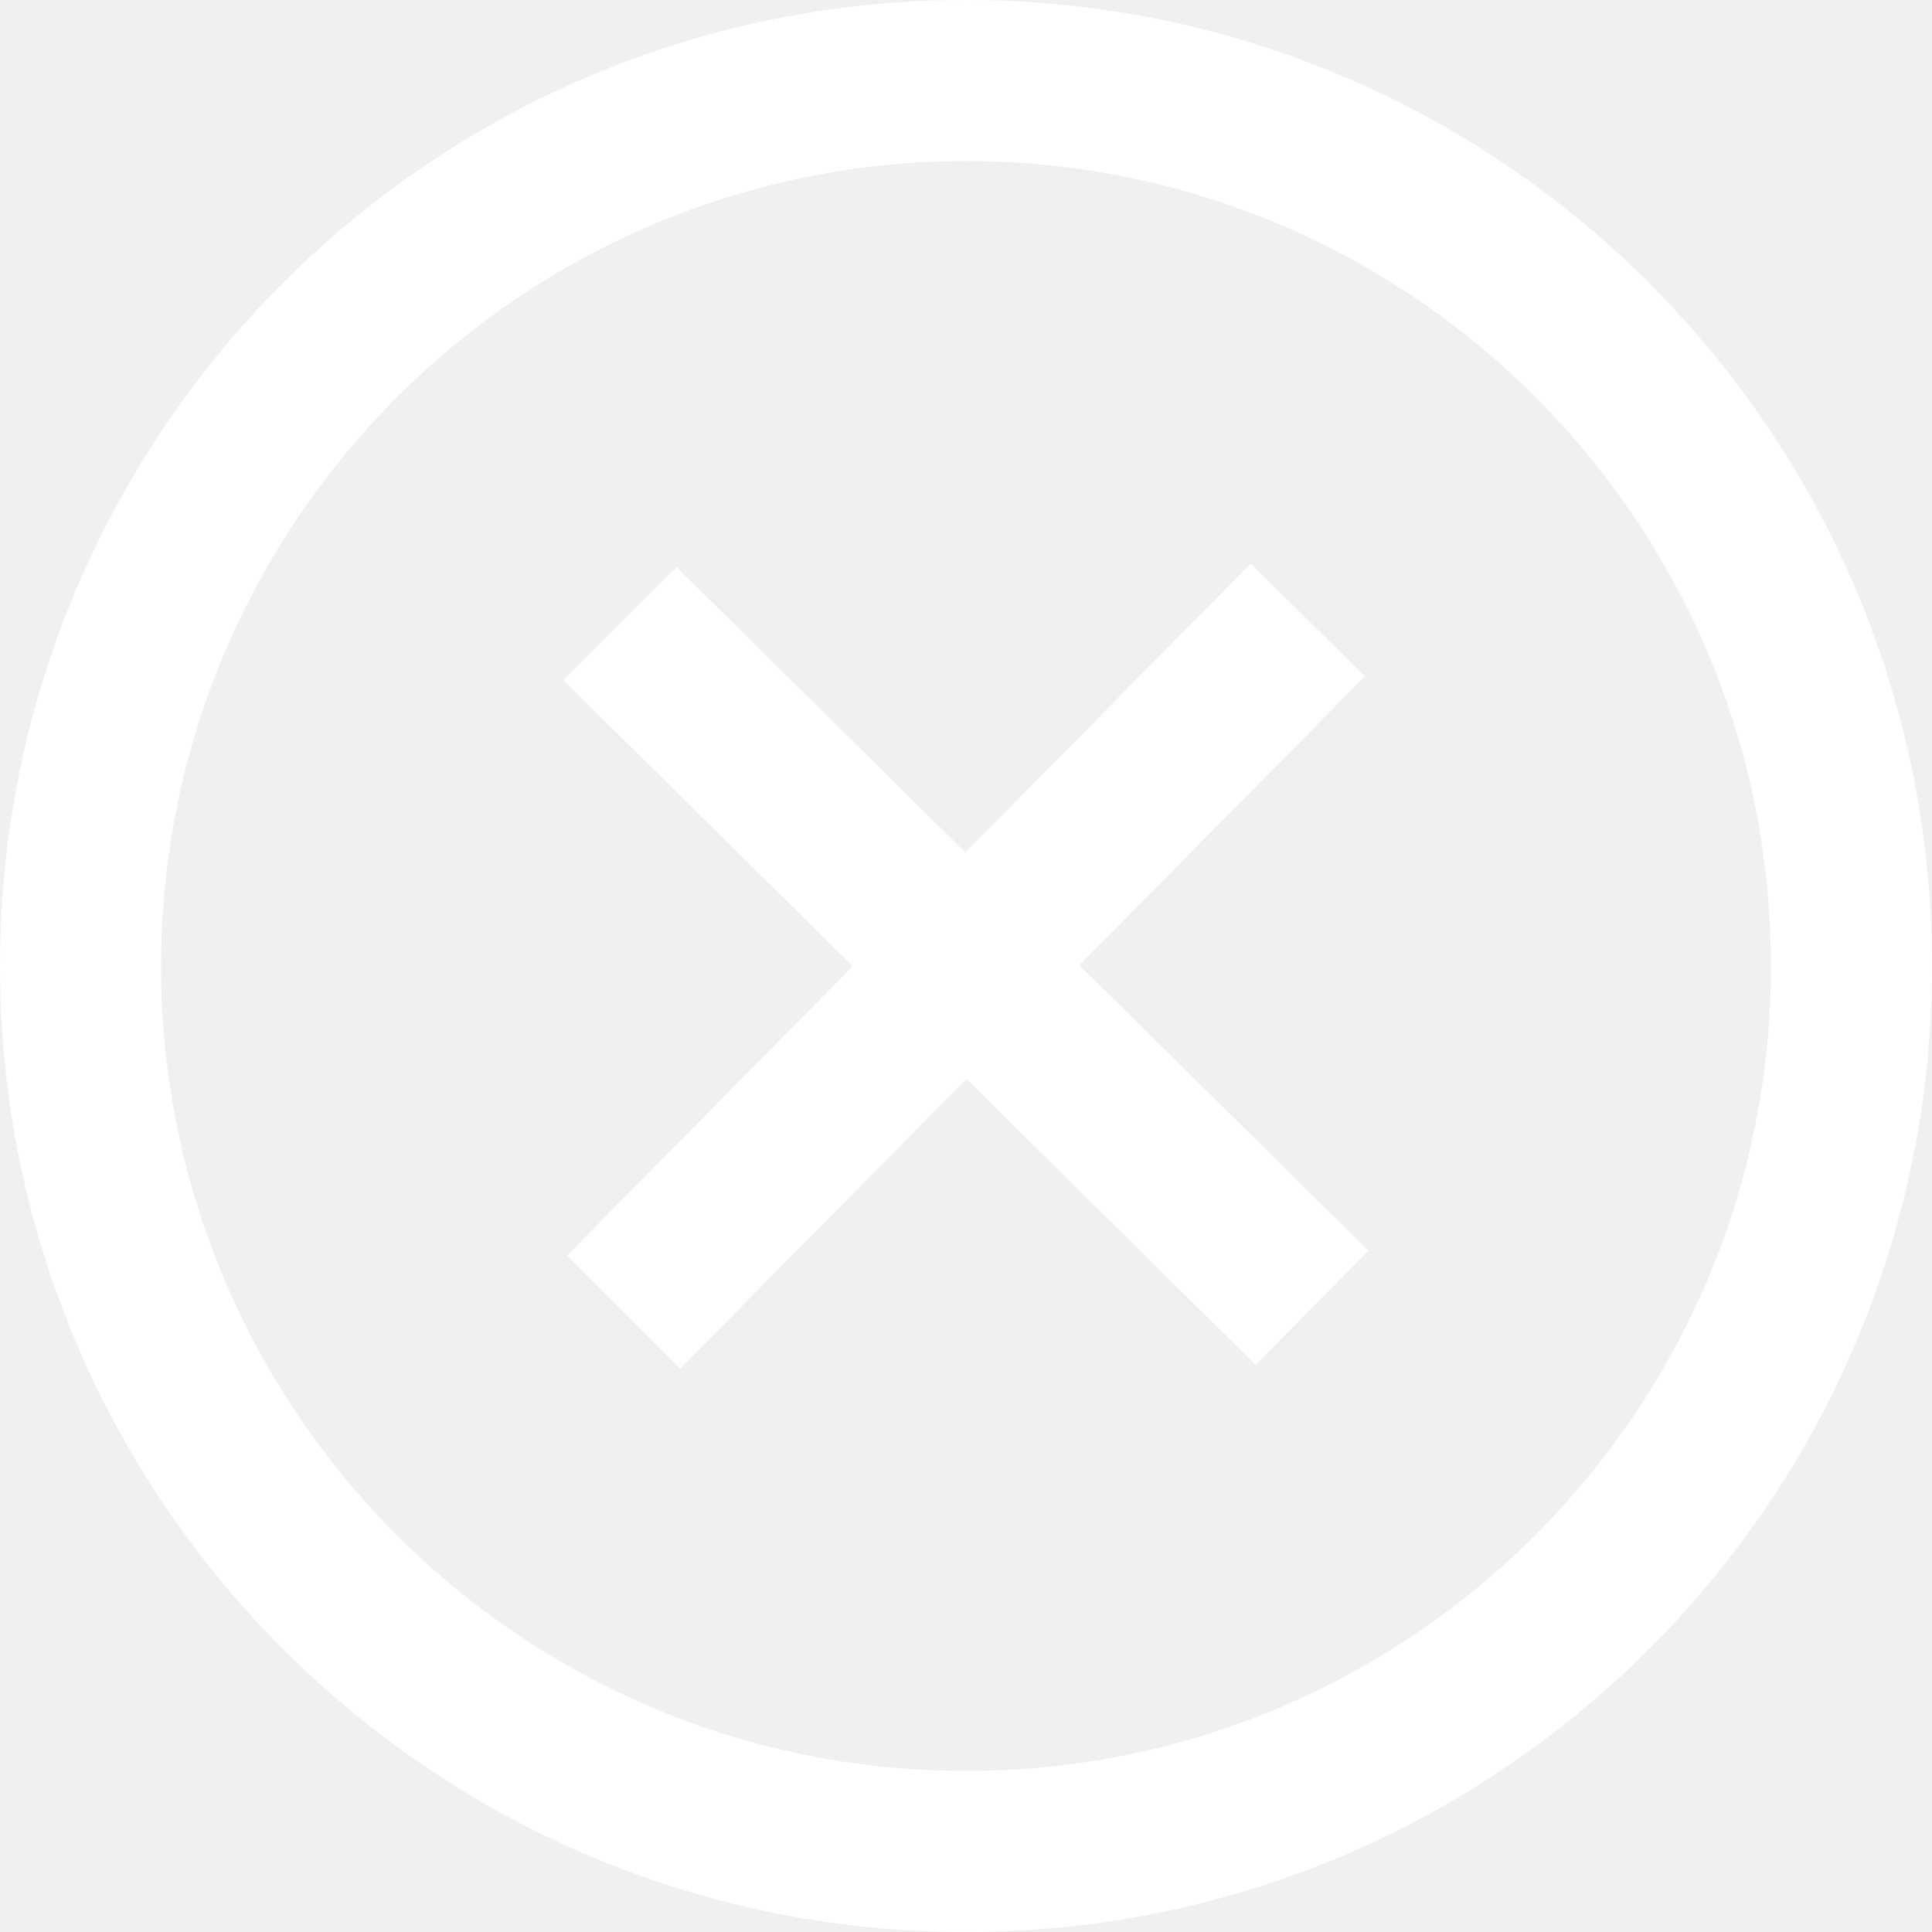
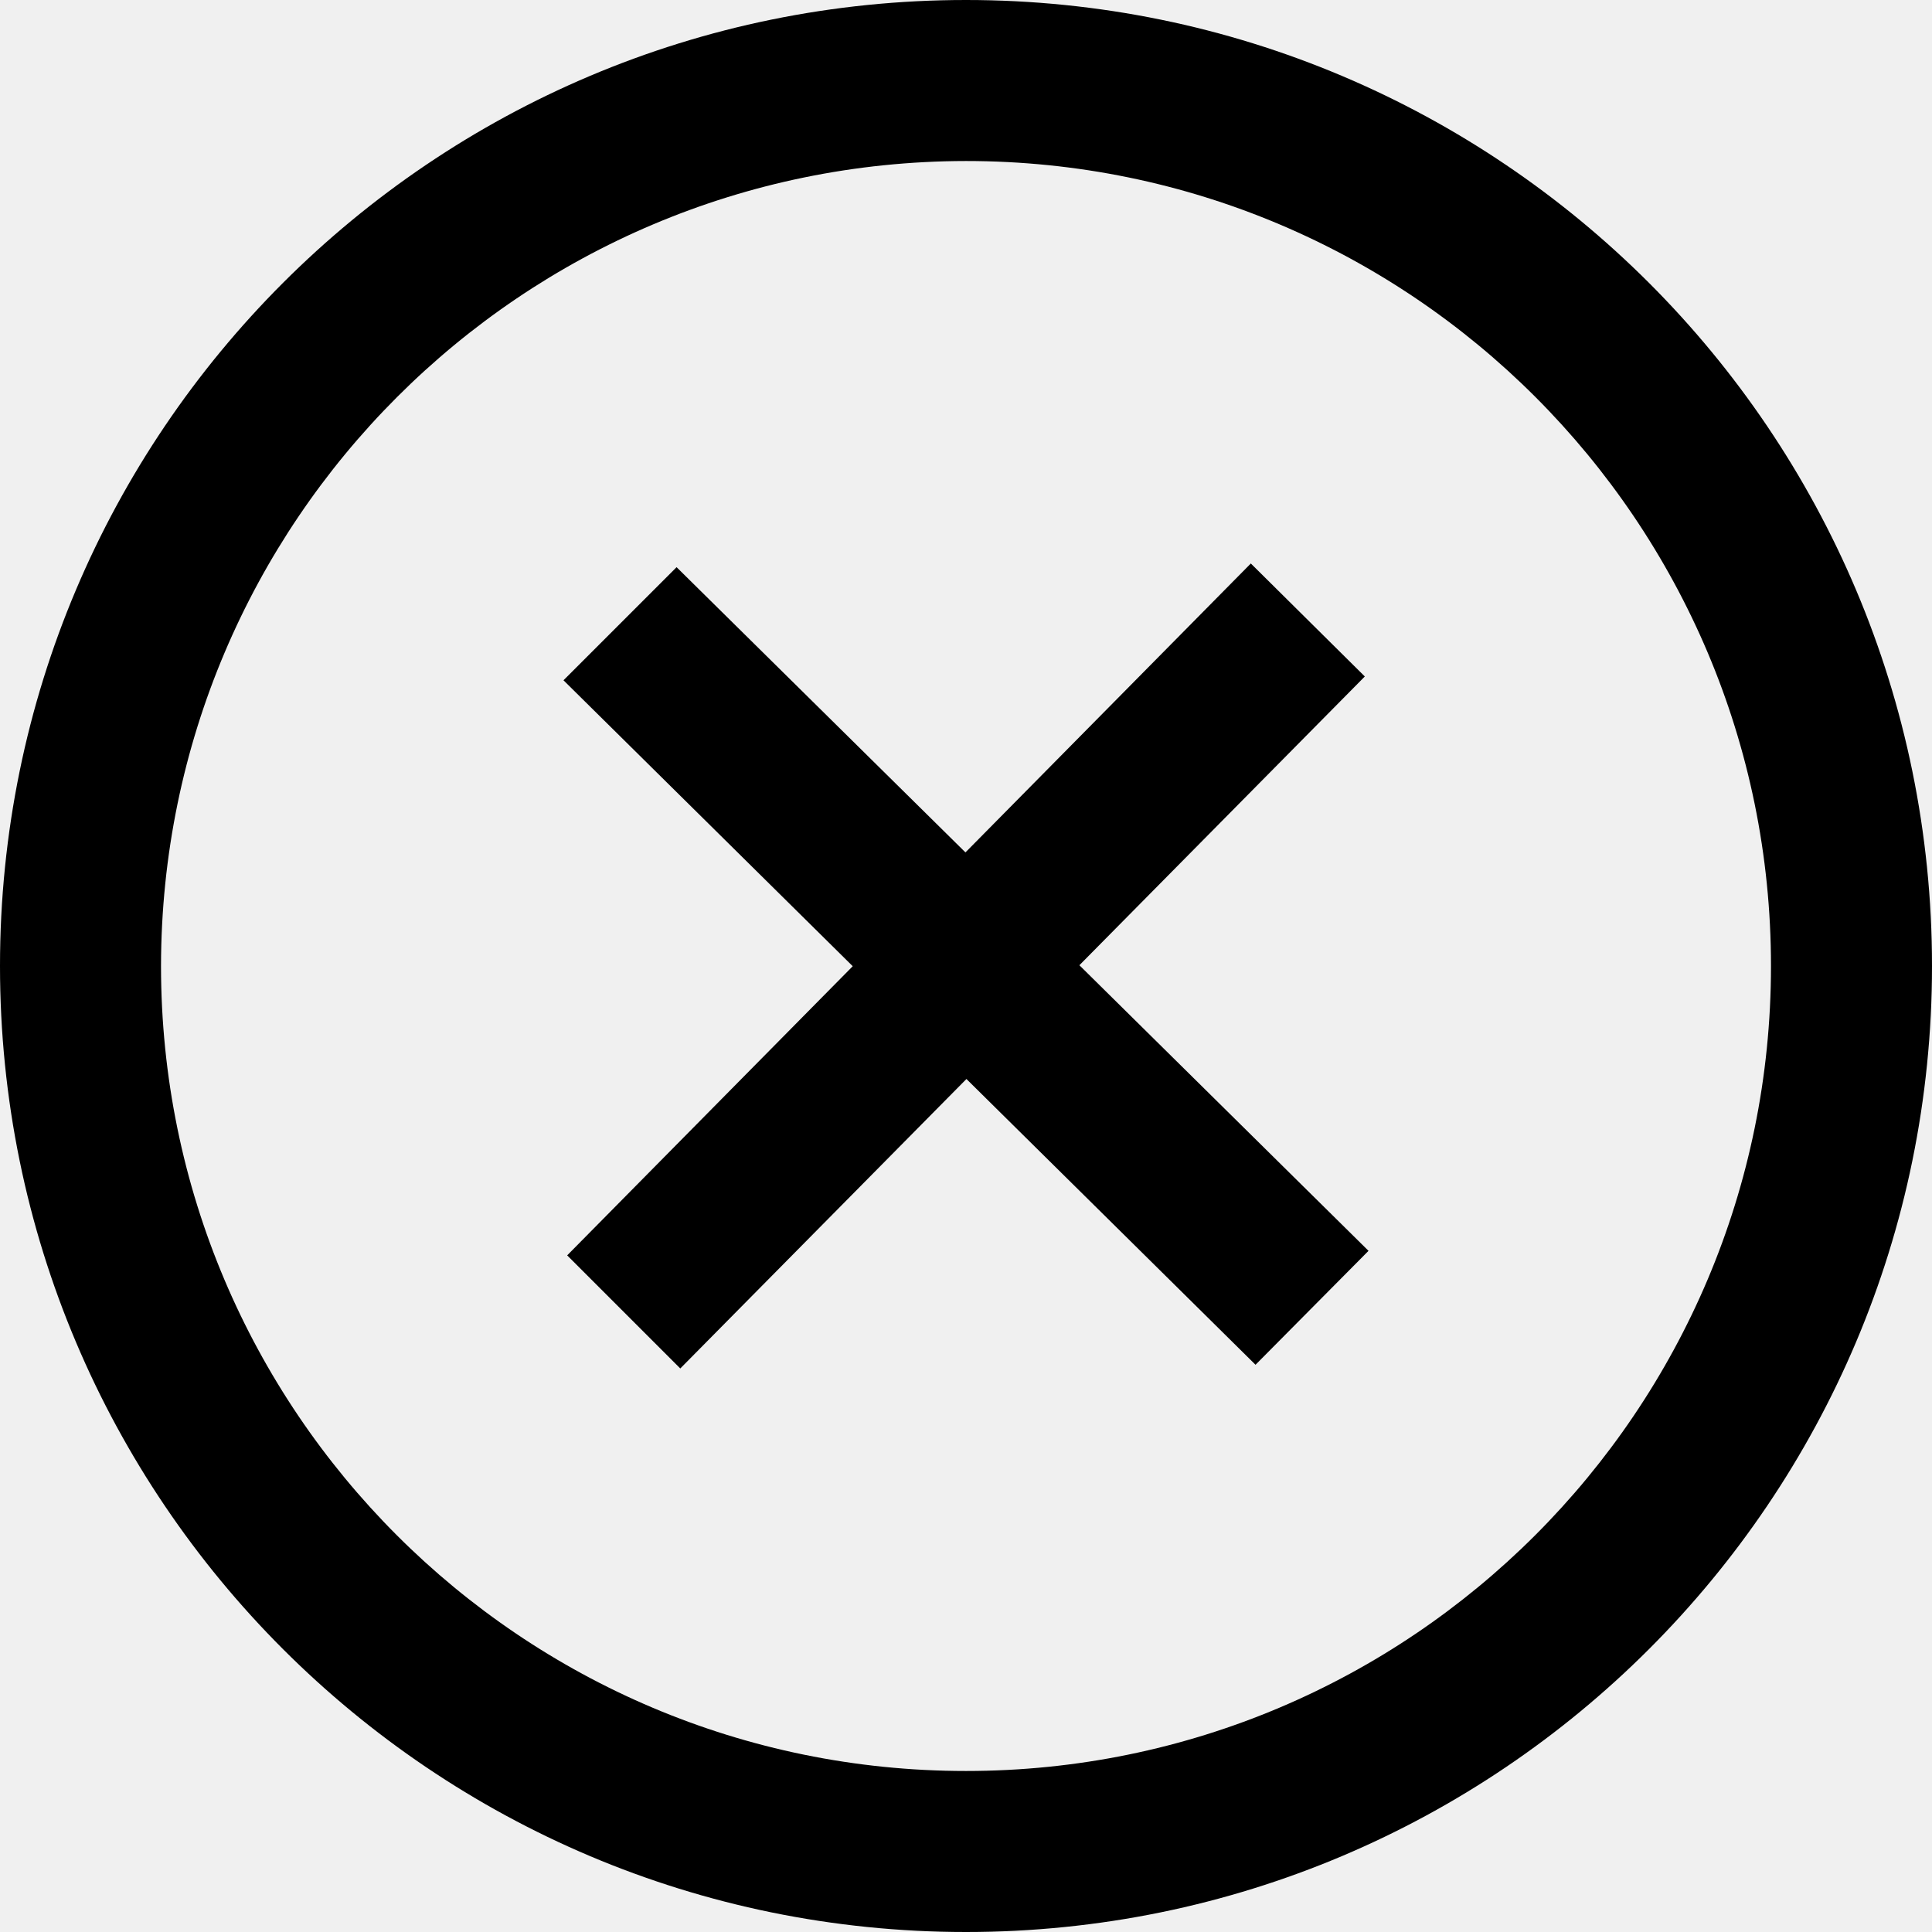
<svg xmlns="http://www.w3.org/2000/svg" viewBox="0 0 35 35">
-   <path id="sidebar-close-btn" d="M17.5,2.917A14.583,14.583,0,1,1,2.917,17.5,14.6,14.6,0,0,1,17.5,2.917ZM17.5,0A17.5,17.5,0,1,0,35,17.5,17.5,17.5,0,0,0,17.5,0Zm7.292,22.66-5.238-5.174,5.171-5.231L22.66,10.208l-5.17,5.234-5.233-5.167-2.049,2.049,5.24,5.18-5.173,5.238,2.049,2.049,5.184-5.244,5.237,5.177Z" fill="#fff" />
+   <path id="sidebar-close-btn" d="M17.5,2.917A14.583,14.583,0,1,1,2.917,17.5,14.6,14.6,0,0,1,17.5,2.917ZM17.5,0A17.5,17.5,0,1,0,35,17.5,17.5,17.5,0,0,0,17.5,0Zm7.292,22.66-5.238-5.174,5.171-5.231L22.66,10.208l-5.17,5.234-5.233-5.167-2.049,2.049,5.24,5.18-5.173,5.238,2.049,2.049,5.184-5.244,5.237,5.177Z" />
</svg>
